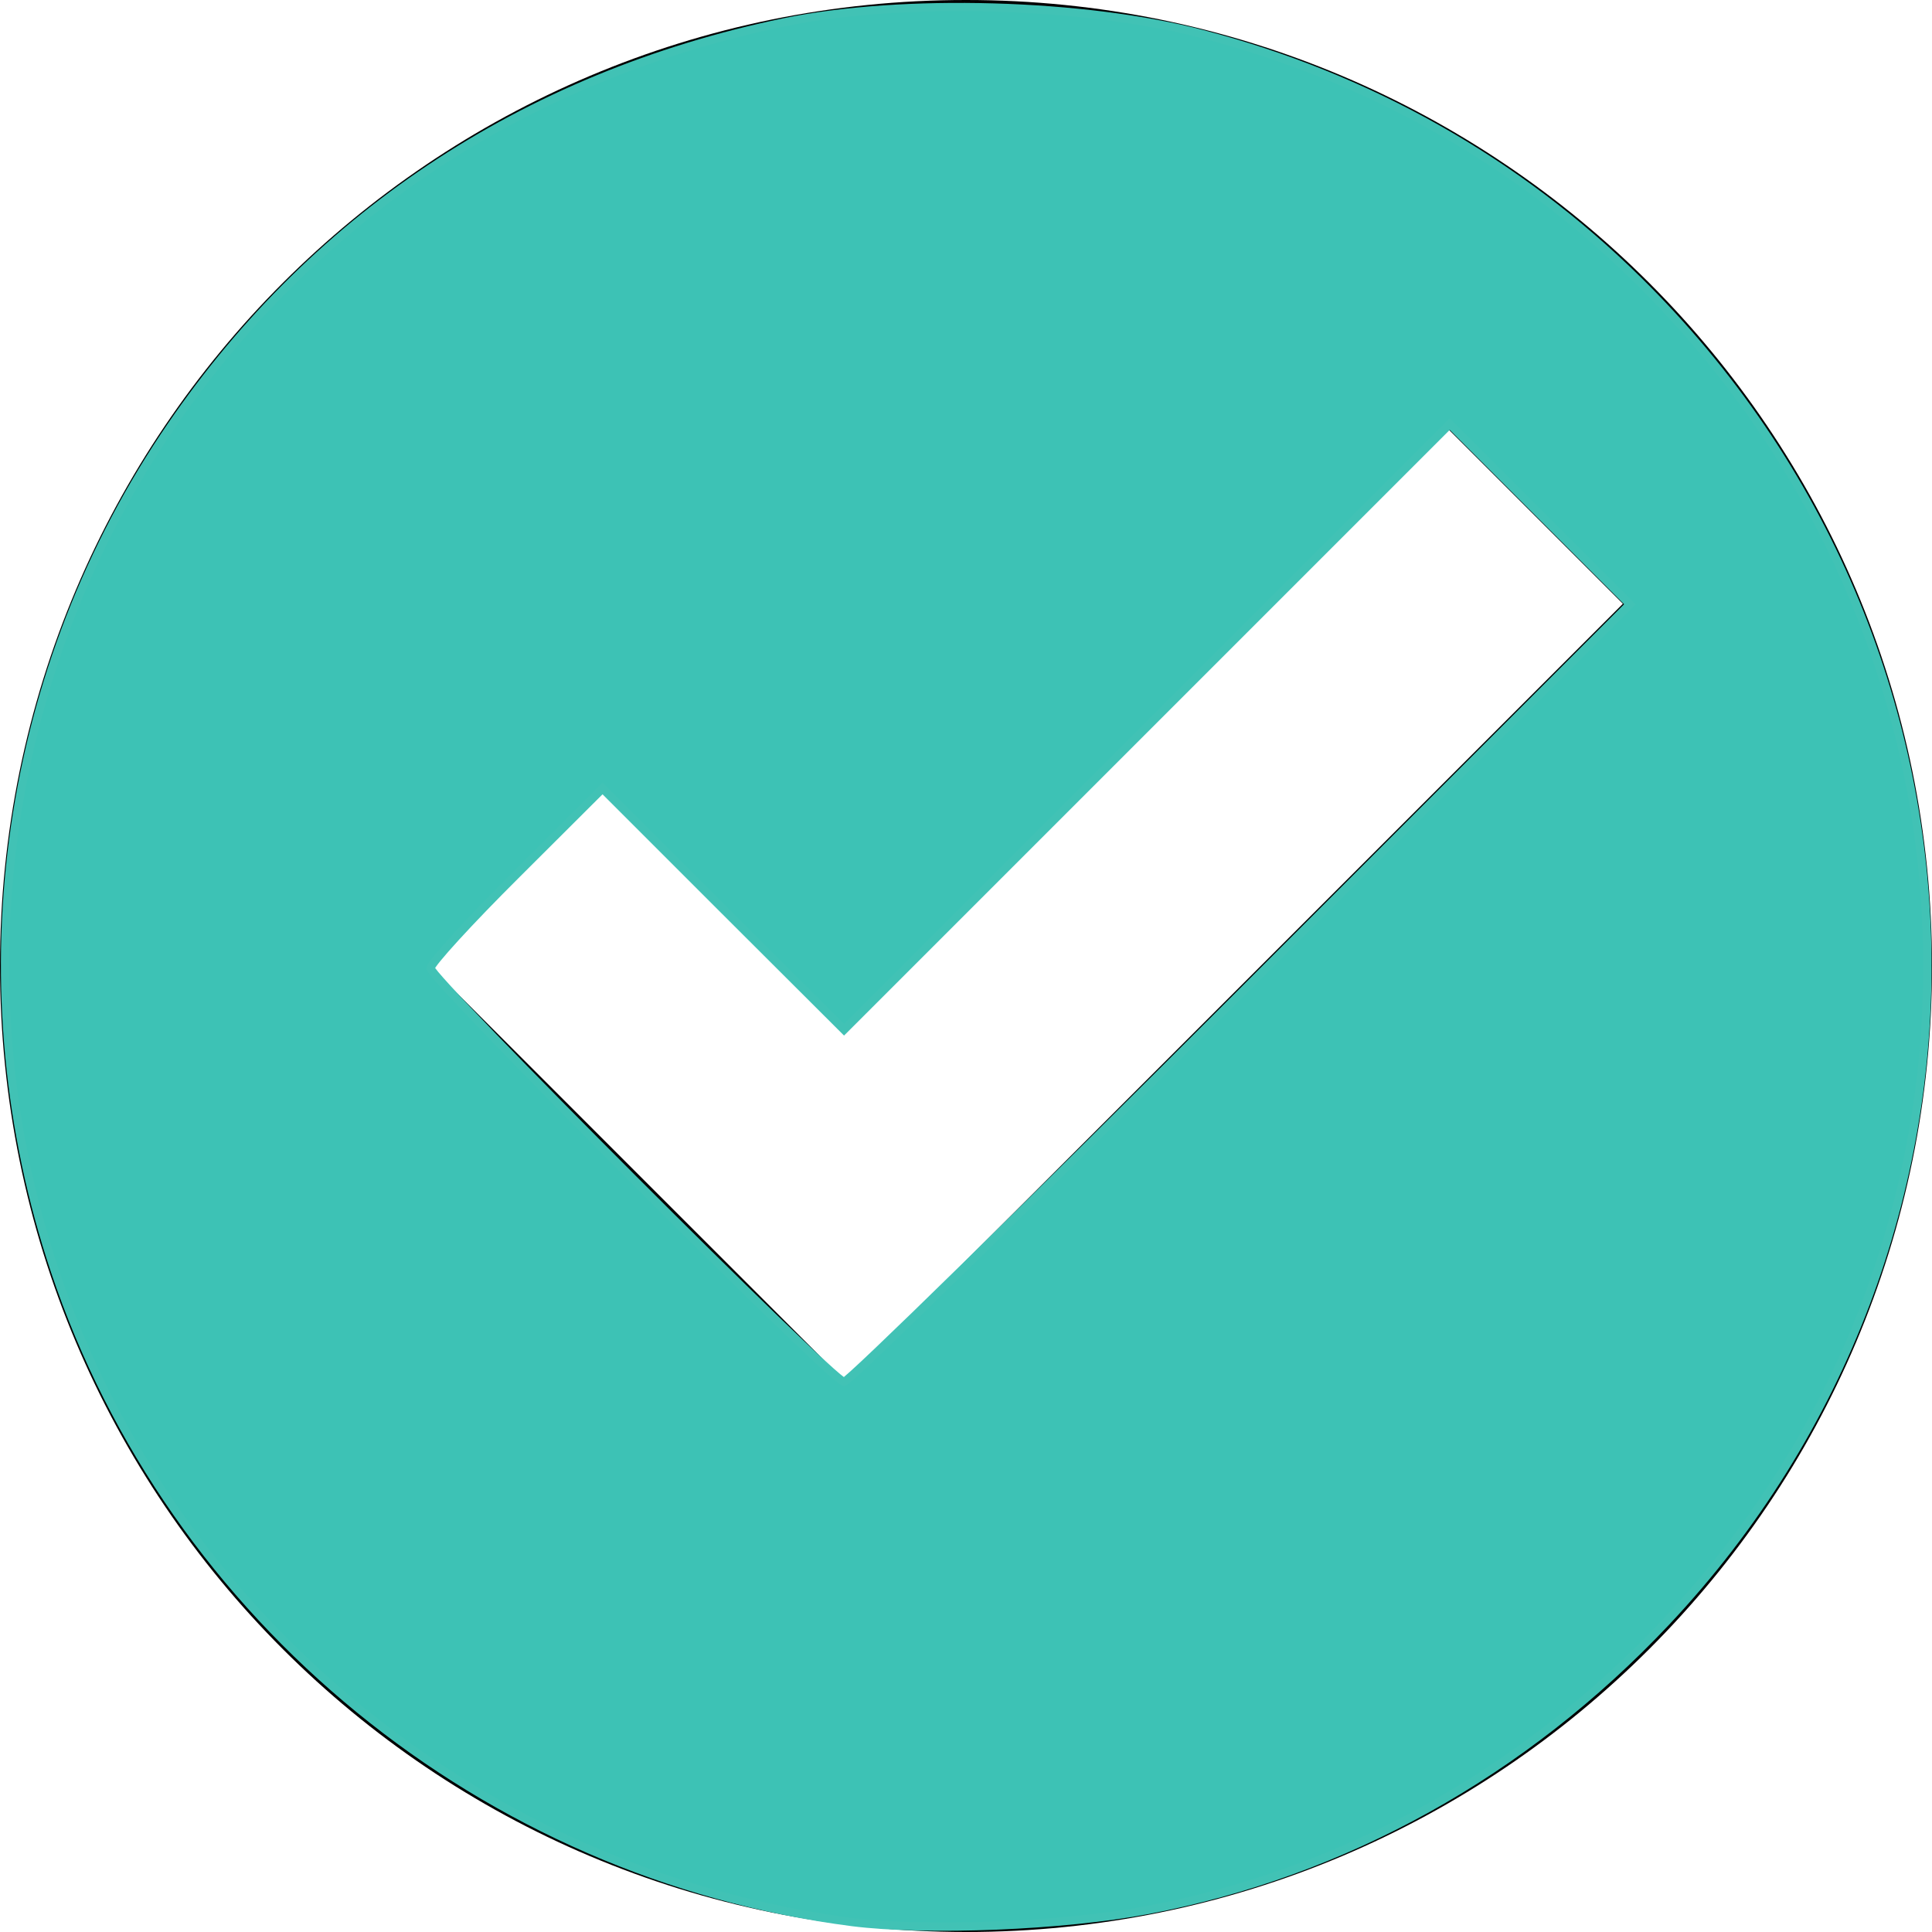
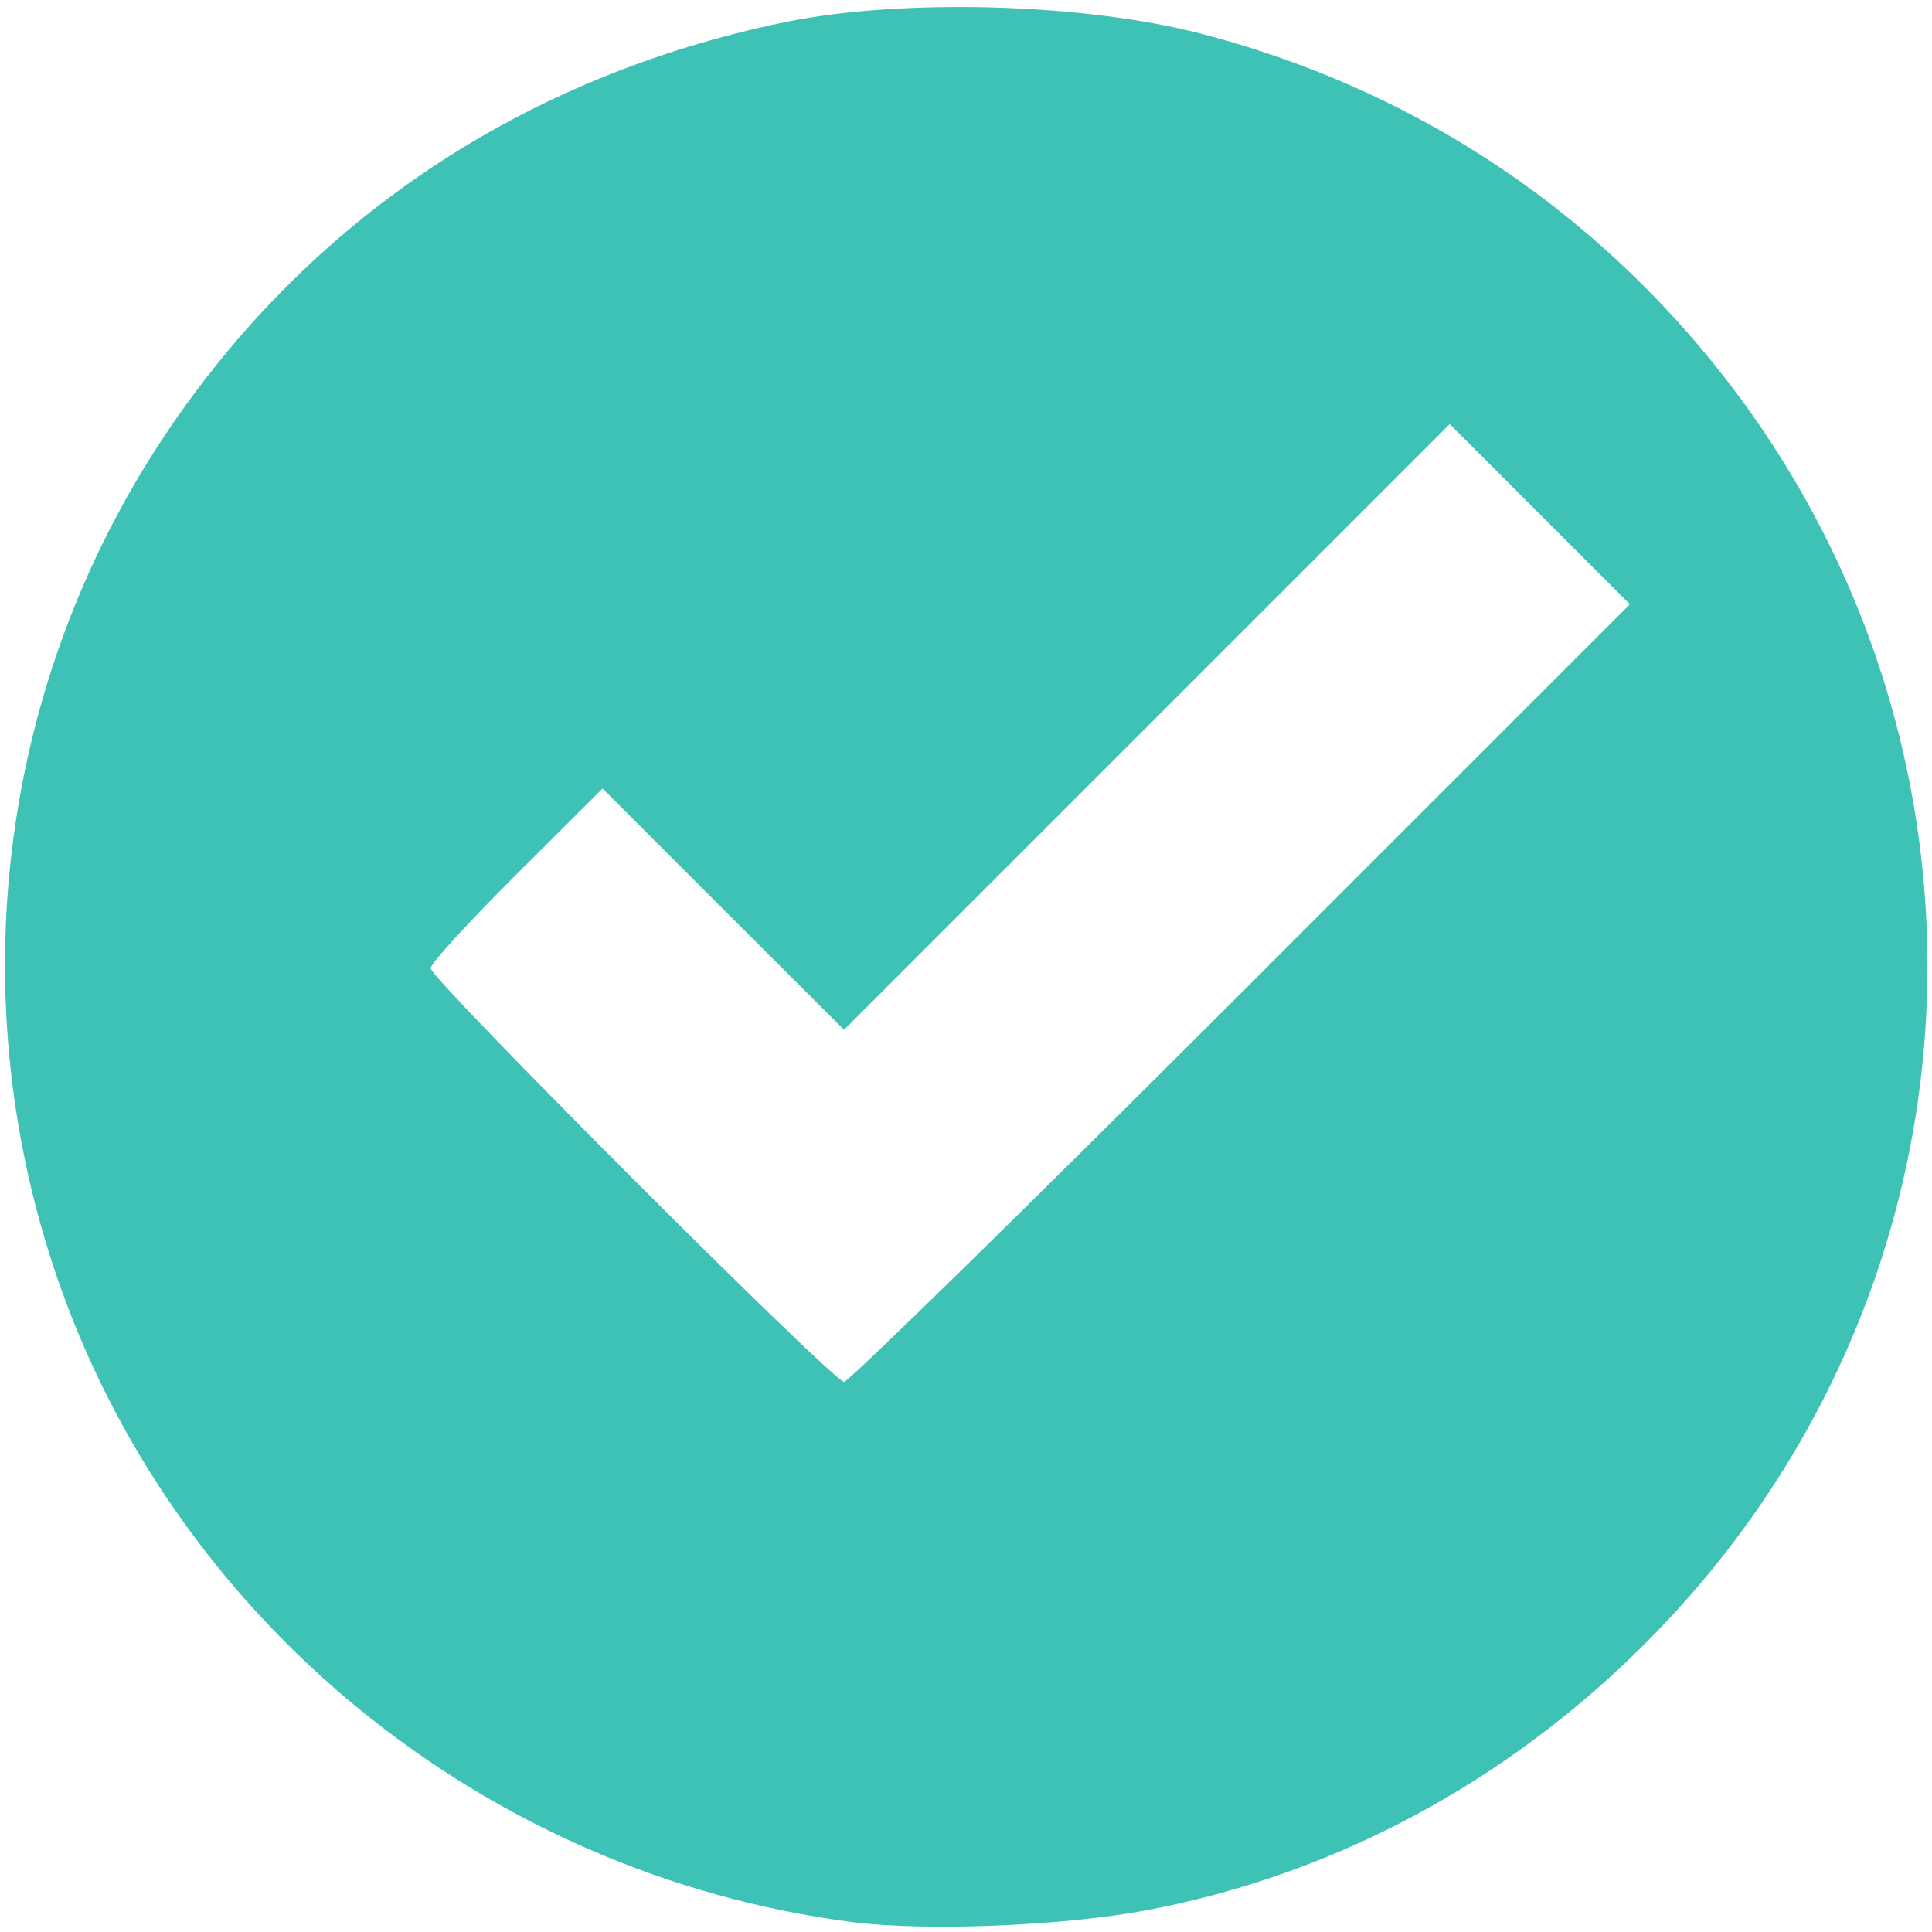
<svg xmlns="http://www.w3.org/2000/svg" width="8" height="8" viewBox="0 0 8 8" version="1.1" id="svg4">
  <defs id="defs8" />
-   <path d="M4 0c-2.21 0-4 1.79-4 4s1.79 4 4 4 4-1.79 4-4-1.79-4-4-4zm2 1.78l.72.72-3.22 3.22-1.72-1.72.72-.72 1 1 2.5-2.5z" id="path2" />
  <path style="opacity:0;fill:#3dc2b5;fill-opacity:1;stroke:#41c2b5;stroke-width:0.034;stroke-opacity:1" d="M 3.529,7.959 C 2.006,7.762 0.71,6.704 0.227,5.262 -0.162,4.1 0.005,2.822 0.679,1.808 1.277,0.91 2.166,0.316 3.249,0.092 3.734,-0.008 4.492,0.013 4.979,0.141 5.668,0.321 6.282,0.668 6.781,1.159 8.335,2.687 8.386,5.137 6.898,6.717 6.31,7.341 5.566,7.754 4.753,7.909 4.405,7.975 3.837,7.998 3.529,7.959 Z M 5.139,4.112 6.749,2.502 6.376,2.129 6.003,1.756 4.749,3.01 3.495,4.264 2.995,3.765 2.495,3.265 2.139,3.62 C 1.943,3.815 1.783,3.99 1.783,4.009 c 0,0.045 1.667,1.713 1.712,1.713 0.019,0 0.759,-0.725 1.644,-1.61 z" id="path4487" />
  <path style="opacity:0;fill:#3dc2b5;fill-opacity:1;stroke:#41c2b5;stroke-width:0.034;stroke-opacity:1" d="M 3.529,7.959 C 2.006,7.762 0.71,6.704 0.227,5.262 -0.162,4.1 0.005,2.822 0.679,1.808 1.277,0.91 2.166,0.316 3.249,0.092 3.734,-0.008 4.492,0.013 4.979,0.141 5.668,0.321 6.282,0.668 6.781,1.159 8.335,2.687 8.386,5.137 6.898,6.717 6.31,7.341 5.566,7.754 4.753,7.909 4.405,7.975 3.837,7.998 3.529,7.959 Z M 5.139,4.112 6.749,2.502 6.376,2.129 6.003,1.756 4.749,3.01 3.495,4.264 2.995,3.765 2.495,3.265 2.139,3.62 C 1.943,3.815 1.783,3.99 1.783,4.009 c 0,0.045 1.667,1.713 1.712,1.713 0.019,0 0.759,-0.725 1.644,-1.61 z" id="path4489" />
-   <path style="opacity:1;fill:#3dc2b5;fill-opacity:1;stroke:#41c2b5;stroke-width:0.034;stroke-opacity:1" d="M 3.529,7.959 C 2.006,7.762 0.71,6.704 0.227,5.262 -0.162,4.1 0.005,2.822 0.679,1.808 1.277,0.91 2.166,0.316 3.249,0.092 3.734,-0.008 4.492,0.013 4.979,0.141 5.668,0.321 6.282,0.668 6.781,1.159 8.335,2.687 8.386,5.137 6.898,6.717 6.31,7.341 5.566,7.754 4.753,7.909 4.405,7.975 3.837,7.998 3.529,7.959 Z M 5.139,4.112 6.749,2.502 6.376,2.129 6.003,1.756 4.749,3.01 3.495,4.264 2.995,3.765 2.495,3.265 2.139,3.62 C 1.943,3.815 1.783,3.99 1.783,4.009 c 0,0.045 1.667,1.713 1.712,1.713 0.019,0 0.759,-0.725 1.644,-1.61 z" id="path4491" />
+   <path style="opacity:1;fill:#3dc2b5;fill-opacity:1;stroke:none;stroke-width:0.034;stroke-opacity:1;stroke-miterlimit:4;stroke-dasharray:none" d="M 3.529,7.959 C 2.006,7.762 0.71,6.704 0.227,5.262 -0.162,4.1 0.005,2.822 0.679,1.808 1.277,0.91 2.166,0.316 3.249,0.092 3.734,-0.008 4.492,0.013 4.979,0.141 5.668,0.321 6.282,0.668 6.781,1.159 8.335,2.687 8.386,5.137 6.898,6.717 6.31,7.341 5.566,7.754 4.753,7.909 4.405,7.975 3.837,7.998 3.529,7.959 Z M 5.139,4.112 6.749,2.502 6.376,2.129 6.003,1.756 4.749,3.01 3.495,4.264 2.995,3.765 2.495,3.265 2.139,3.62 C 1.943,3.815 1.783,3.99 1.783,4.009 c 0,0.045 1.667,1.713 1.712,1.713 0.019,0 0.759,-0.725 1.644,-1.61 z" id="path4491" />
</svg>
